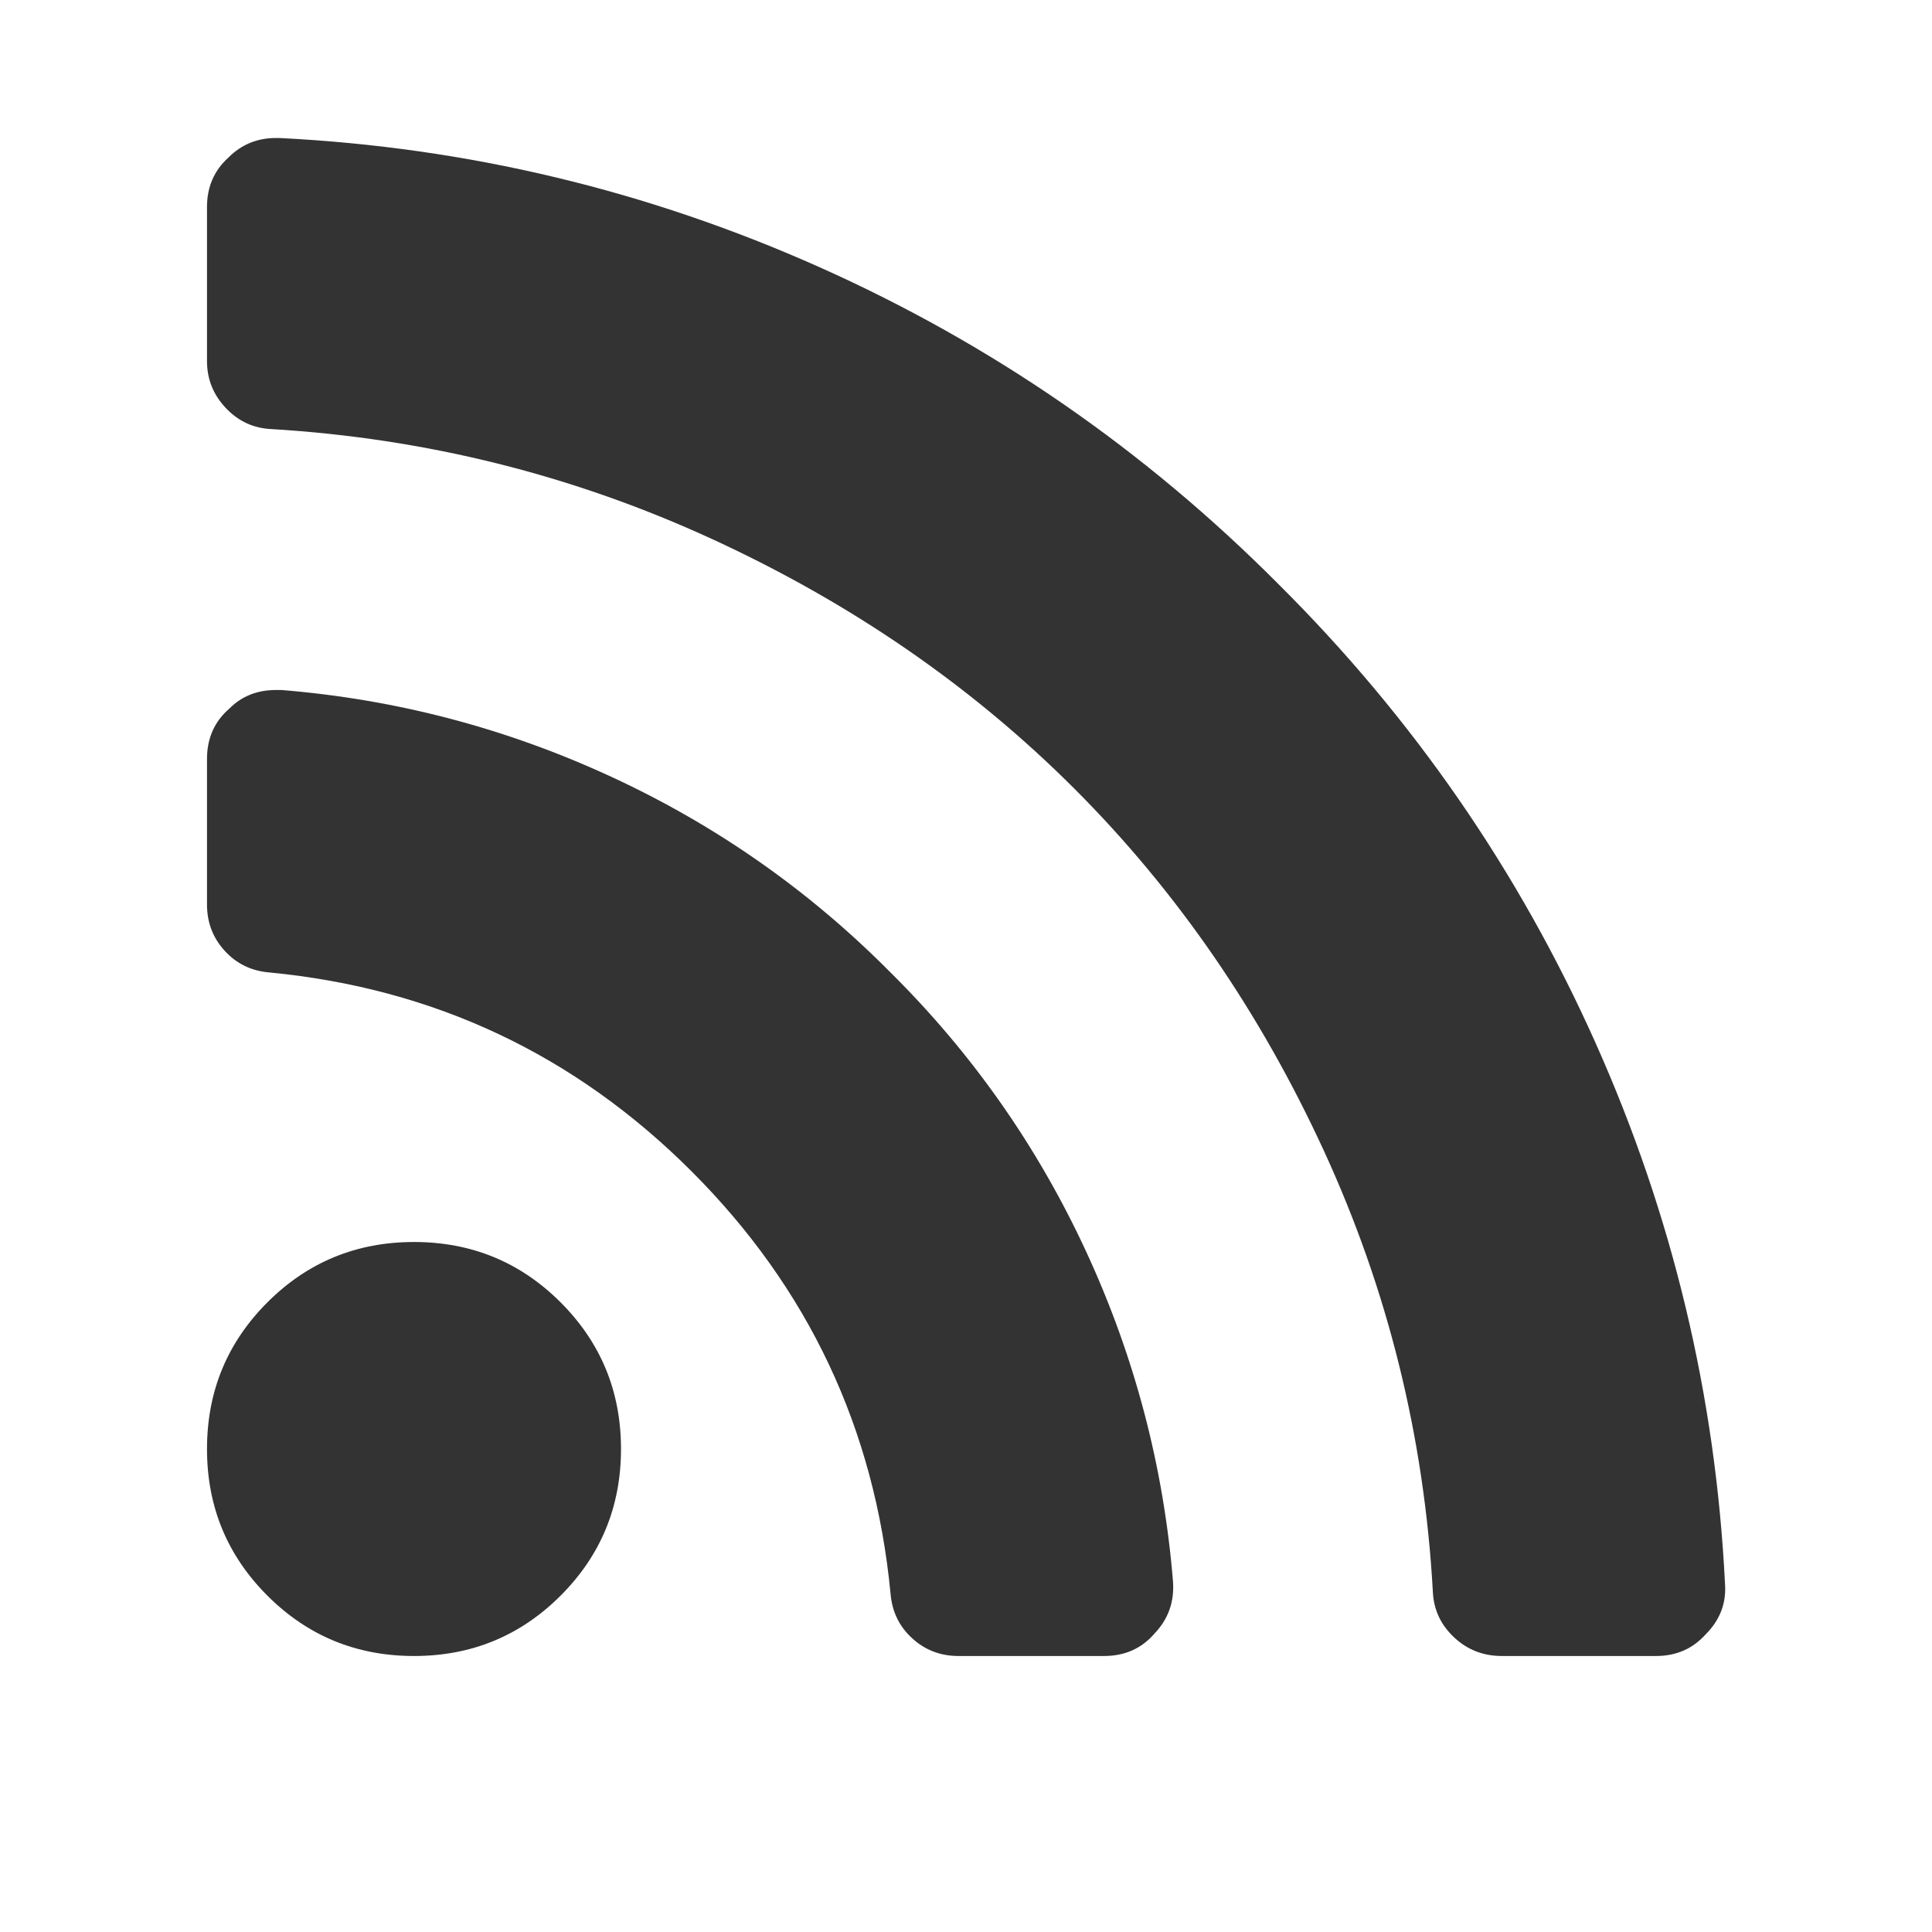
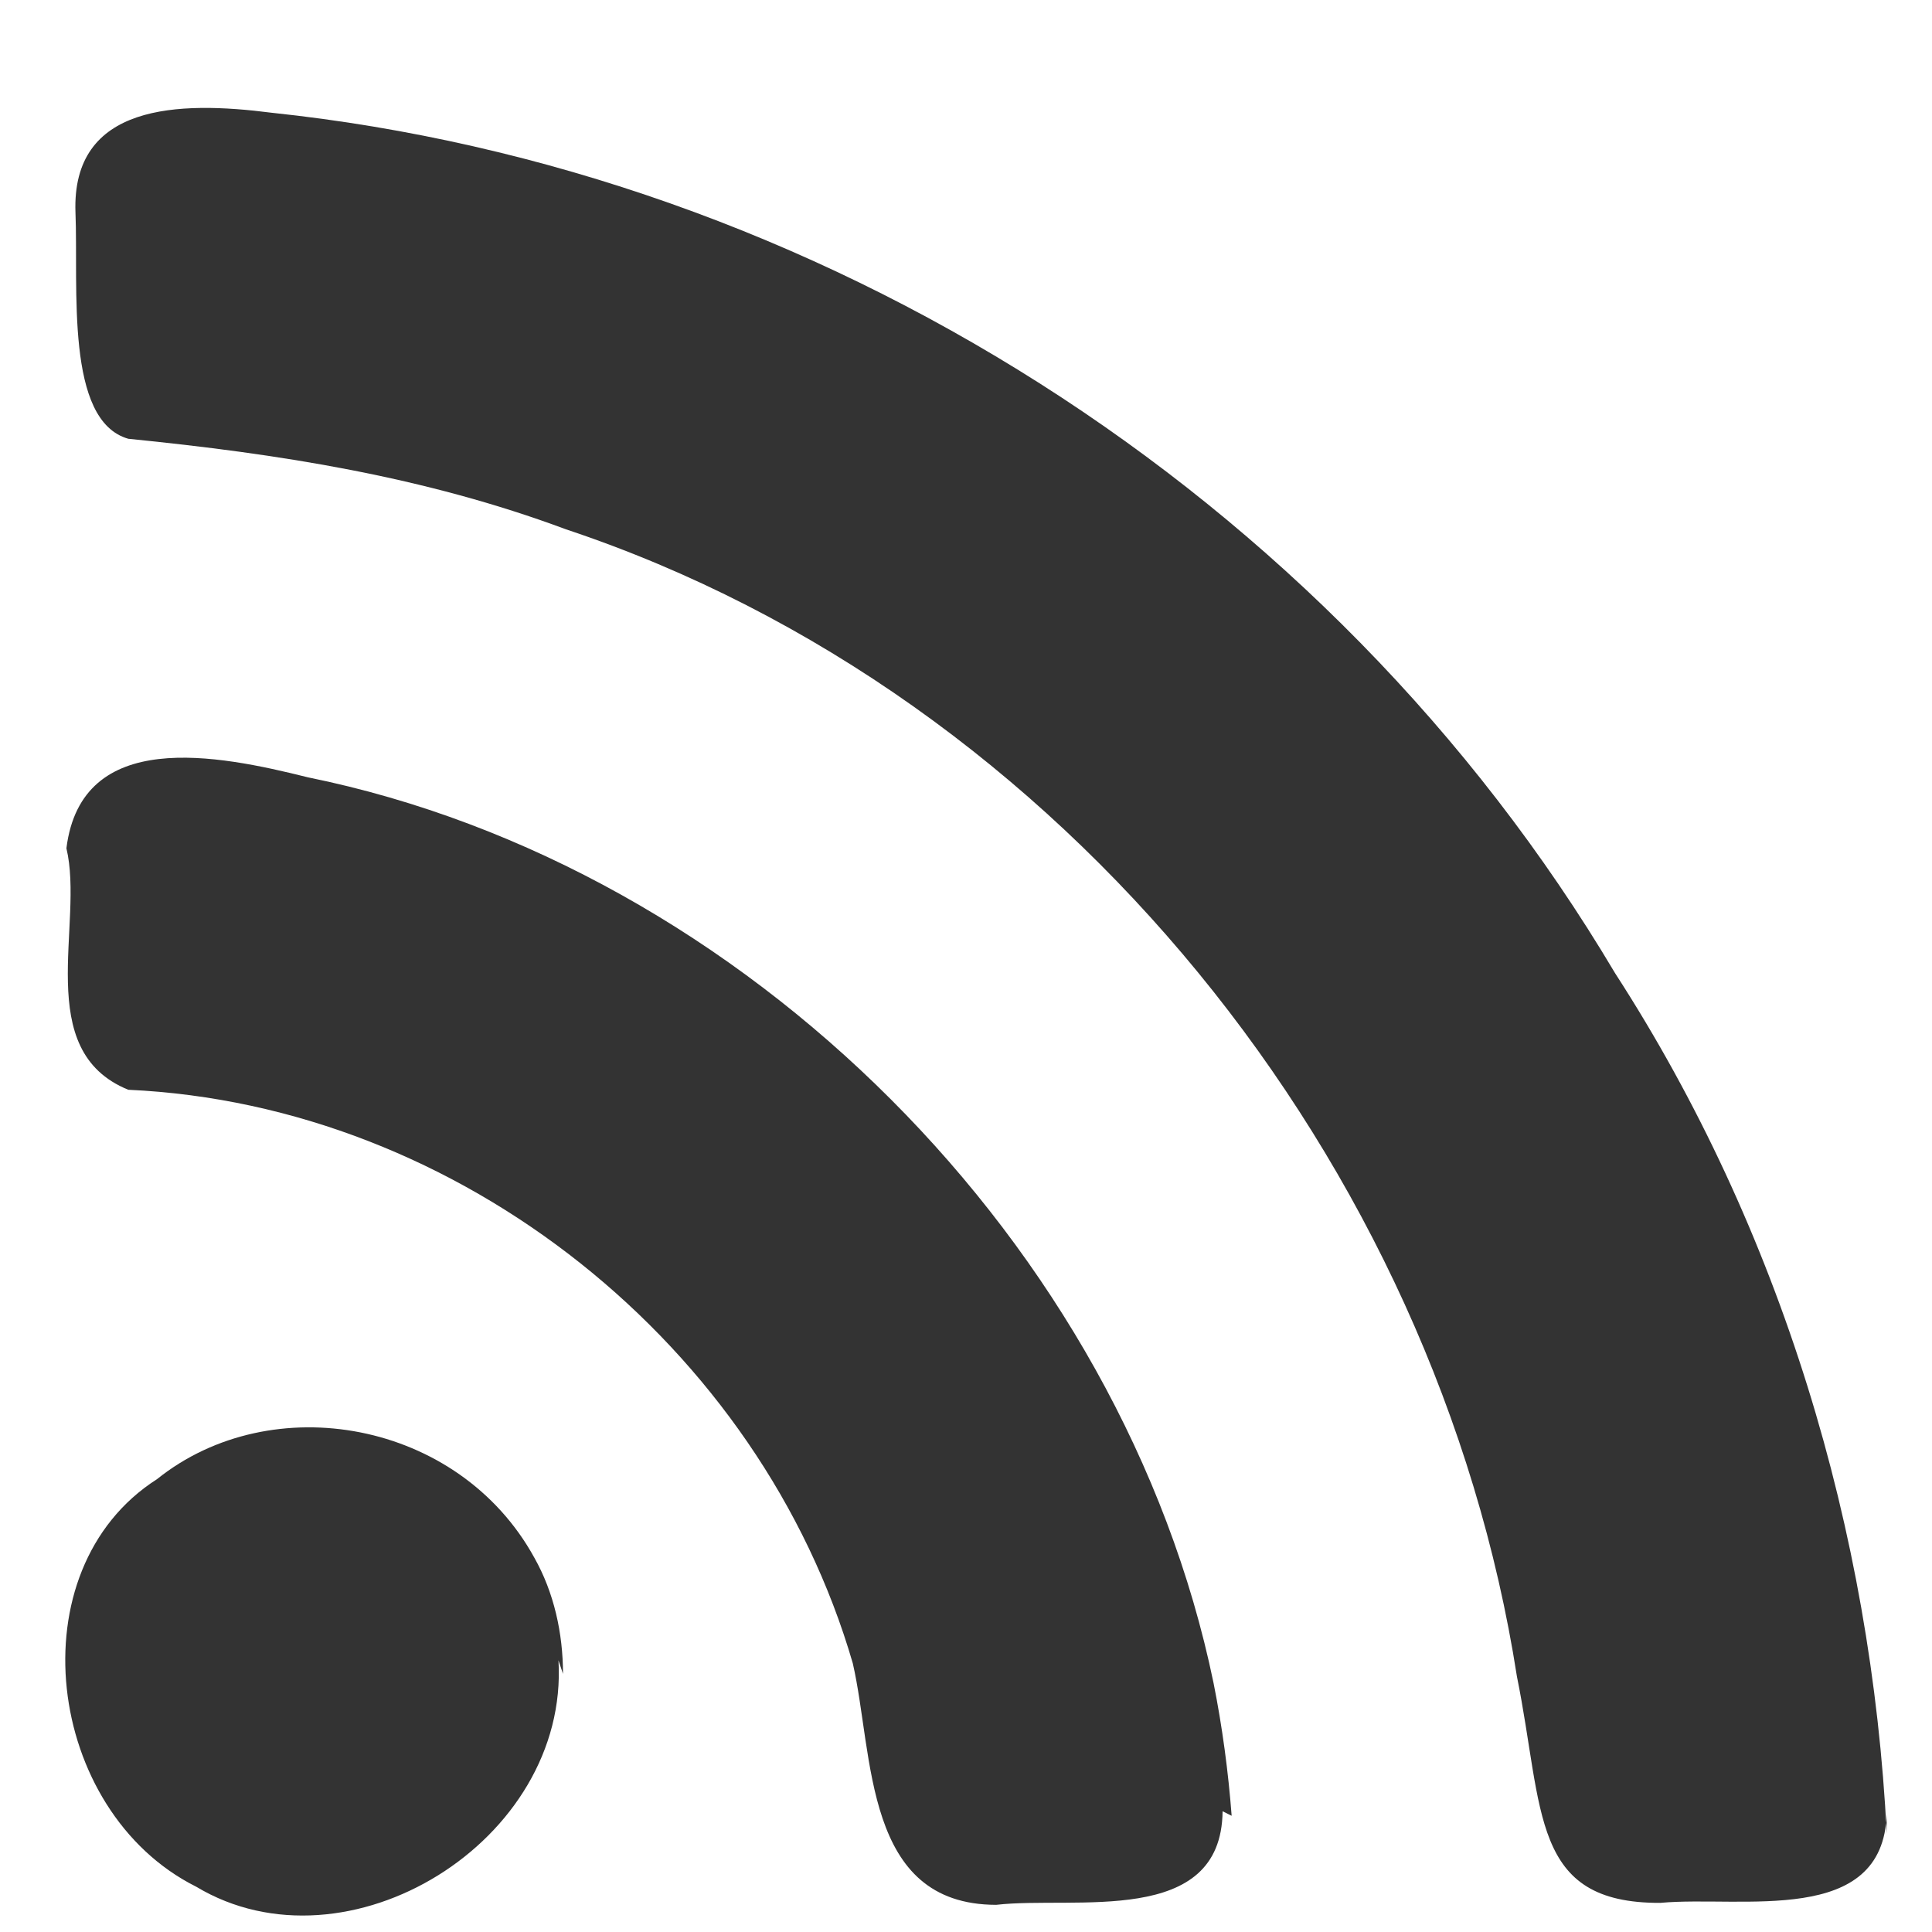
- <svg xmlns="http://www.w3.org/2000/svg" viewBox="0 0 1792 1792">
-   <path fill="#333" d="M576 1344q0 80-56 136t-136 56-136-56-56-136 56-136 136-56 136 56 56 136zm512 123q2 28-17 48-18 21-47 21h-135q-25 0-43-16.5t-20-41.5q-22-229-184.5-391.5t-391.5-184.5q-25-2-41.5-20t-16.5-43v-135q0-29 21-47 17-17 43-17h5q160 13 306 80.5t259 181.5q114 113 181.5 259t80.5 306zm512 2q2 27-18 47-18 20-46 20h-143q-26 0-44.5-17.5t-19.5-42.5q-12-215-101-408.5t-231.5-336-336-231.5-408.5-102q-25-1-42.5-19.5t-17.5-43.5v-143q0-28 20-46 18-18 44-18h3q262 13 501.5 120t425.5 294q187 186 294 425.5t120 501.5z" />
+ <svg xmlns="http://www.w3.org/2000/svg" version="1.1" viewBox="0 0 128 128">
+   <path d="m37 1.1e2c.71 12-14 21-24 15-10-5-12-21-2.6-27 7.6-6.1 20-3.9 25 5.2 1.3 2.3 1.9 5 1.9 7.7zm44 10c-.08 7.7-9.8 5.6-15 6.2-8.8-.012-8.1-9.9-9.5-16-6.1-21-26-37-48-38-6.4-2.6-2.9-11-4.1-16 1-8 10-6.2 16-4.7 29 5.9 54 31 60 60 .58 2.9.98 5.9 1.2 8.8zm44 .17c-.23 7.5-9.6 5.4-15 5.9-8.6.038-7.7-6.1-9.5-15-5.3-34-30-65-63-76-9.4-3.5-19-5-29-6-4.2-1.2-3.3-10-3.5-15-.26-7.2 6.8-7.4 13-6.6 36 3.8 70 25 89 57 11 17 17 37 18 57z" fill="#333" />
</svg>
